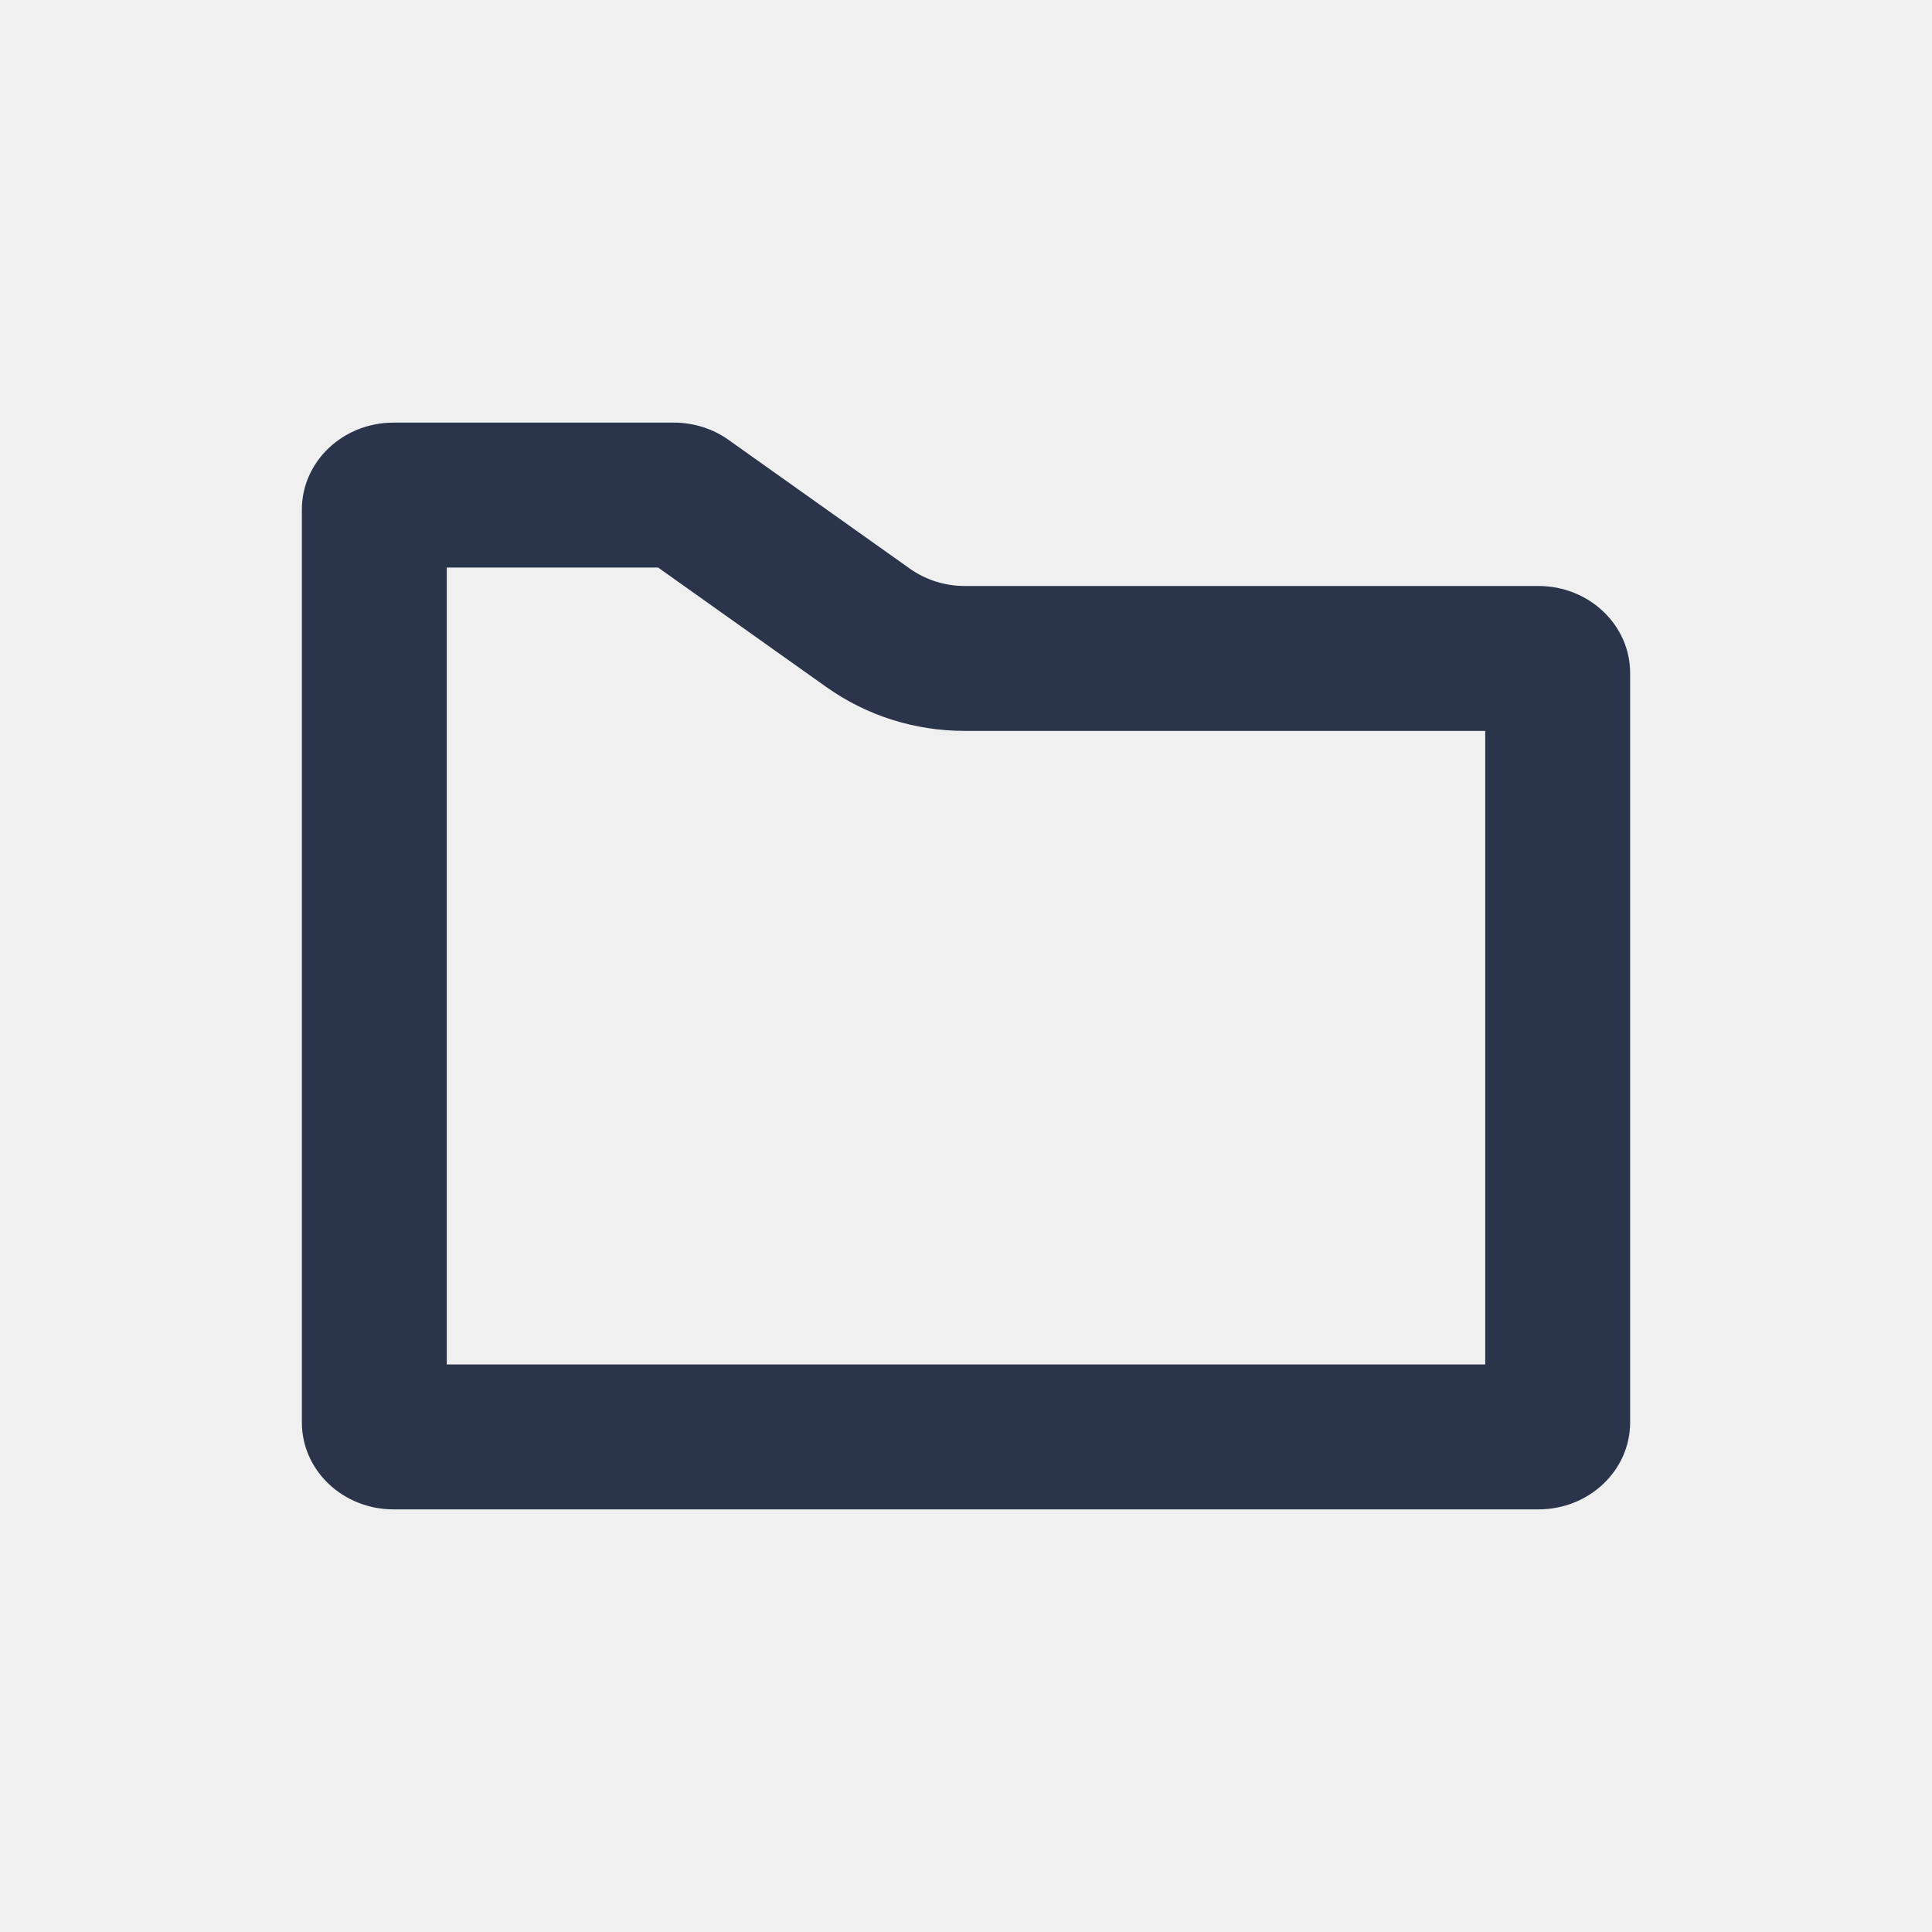
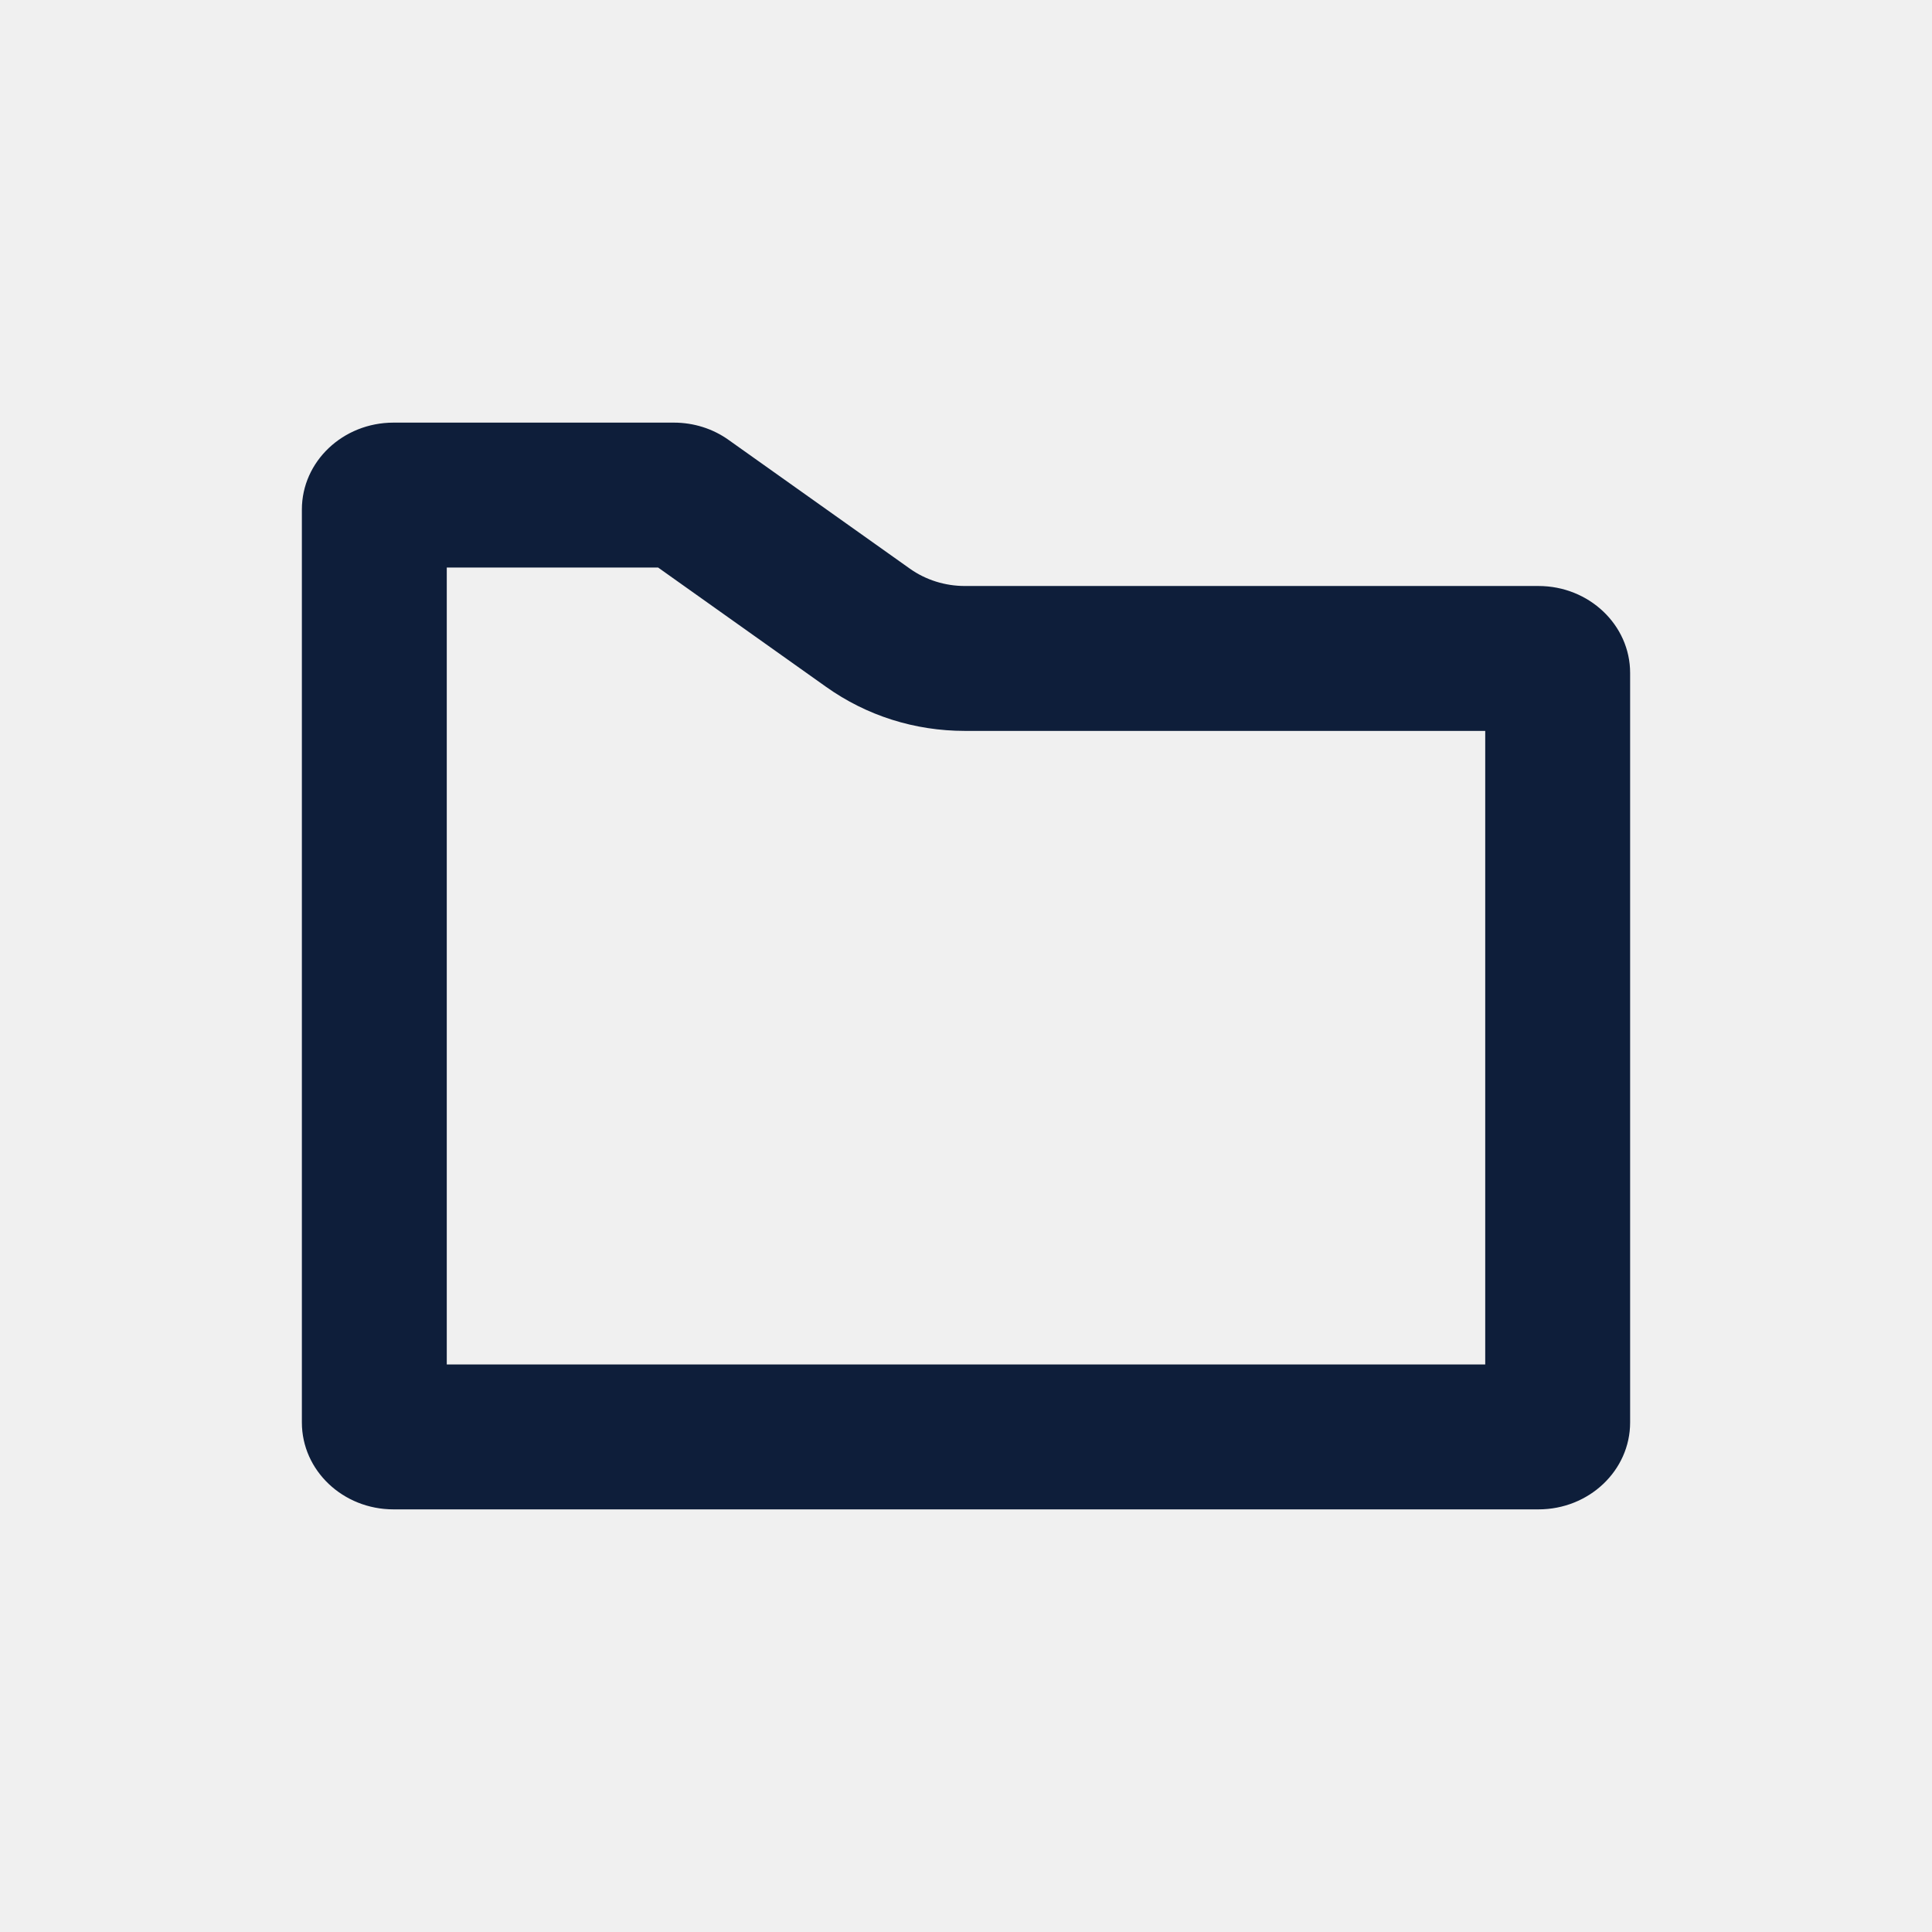
<svg xmlns="http://www.w3.org/2000/svg" viewBox="0 0 16 16">
  <g transform="translate(2.5 3.5)">
    <g transform="translate(0 0)" fill="none" stroke-linejoin="round" stroke-miterlimit="10">
-       <rect width="16" height="16" fill="#fff" opacity="0" />
+       <rect width="16" height="16" fill="none" opacity="0" />
      <path d="M0,.72A.74.74,0,0,1,.759,0H3.081a.786.786,0,0,1,.455.144l1.5,1.066a.786.786,0,0,0,.455.144h4.751a.74.74,0,0,1,.759.72V8.28a.74.74,0,0,1-.759.72H.759A.74.74,0,0,1,0,8.28Z" stroke="none" />
-       <path d="M 1.2 1.2 L 1.2 7.8 L 9.8 7.8 L 9.8 2.553 L 5.491 2.553 C 5.075 2.553 4.677 2.427 4.341 2.188 L 2.95 1.2 L 1.2 1.2 M 0.759 0 L 3.081 0 C 3.245 0 3.404 0.05 3.535 0.144 L 5.036 1.21 C 5.167 1.303 5.327 1.353 5.491 1.353 L 10.241 1.353 C 10.66 1.353 11 1.676 11 2.073 L 11 8.28 C 11 8.678 10.66 9 10.241 9 L 0.759 9 C 0.34 9 0 8.678 0 8.28 L 0 0.72 C 0 0.322 0.34 0 0.759 0 Z" stroke="none" fill="#2a354b" />
+       <path d="M 1.2 1.2 L 1.2 7.8 L 9.8 7.8 L 9.8 2.553 L 5.491 2.553 C 5.075 2.553 4.677 2.427 4.341 2.188 L 2.95 1.2 L 1.2 1.2 M 0.759 0 L 3.081 0 C 3.245 0 3.404 0.05 3.535 0.144 L 5.036 1.21 C 5.167 1.303 5.327 1.353 5.491 1.353 L 10.241 1.353 C 10.66 1.353 11 1.676 11 2.073 L 11 8.28 C 11 8.678 10.66 9 10.241 9 L 0.759 9 C 0.34 9 0 8.678 0 8.28 L 0 0.72 C 0 0.322 0.34 0 0.759 0 Z" stroke="none" fill="#0E1E3A" />
    </g>
  </g>
</svg>
